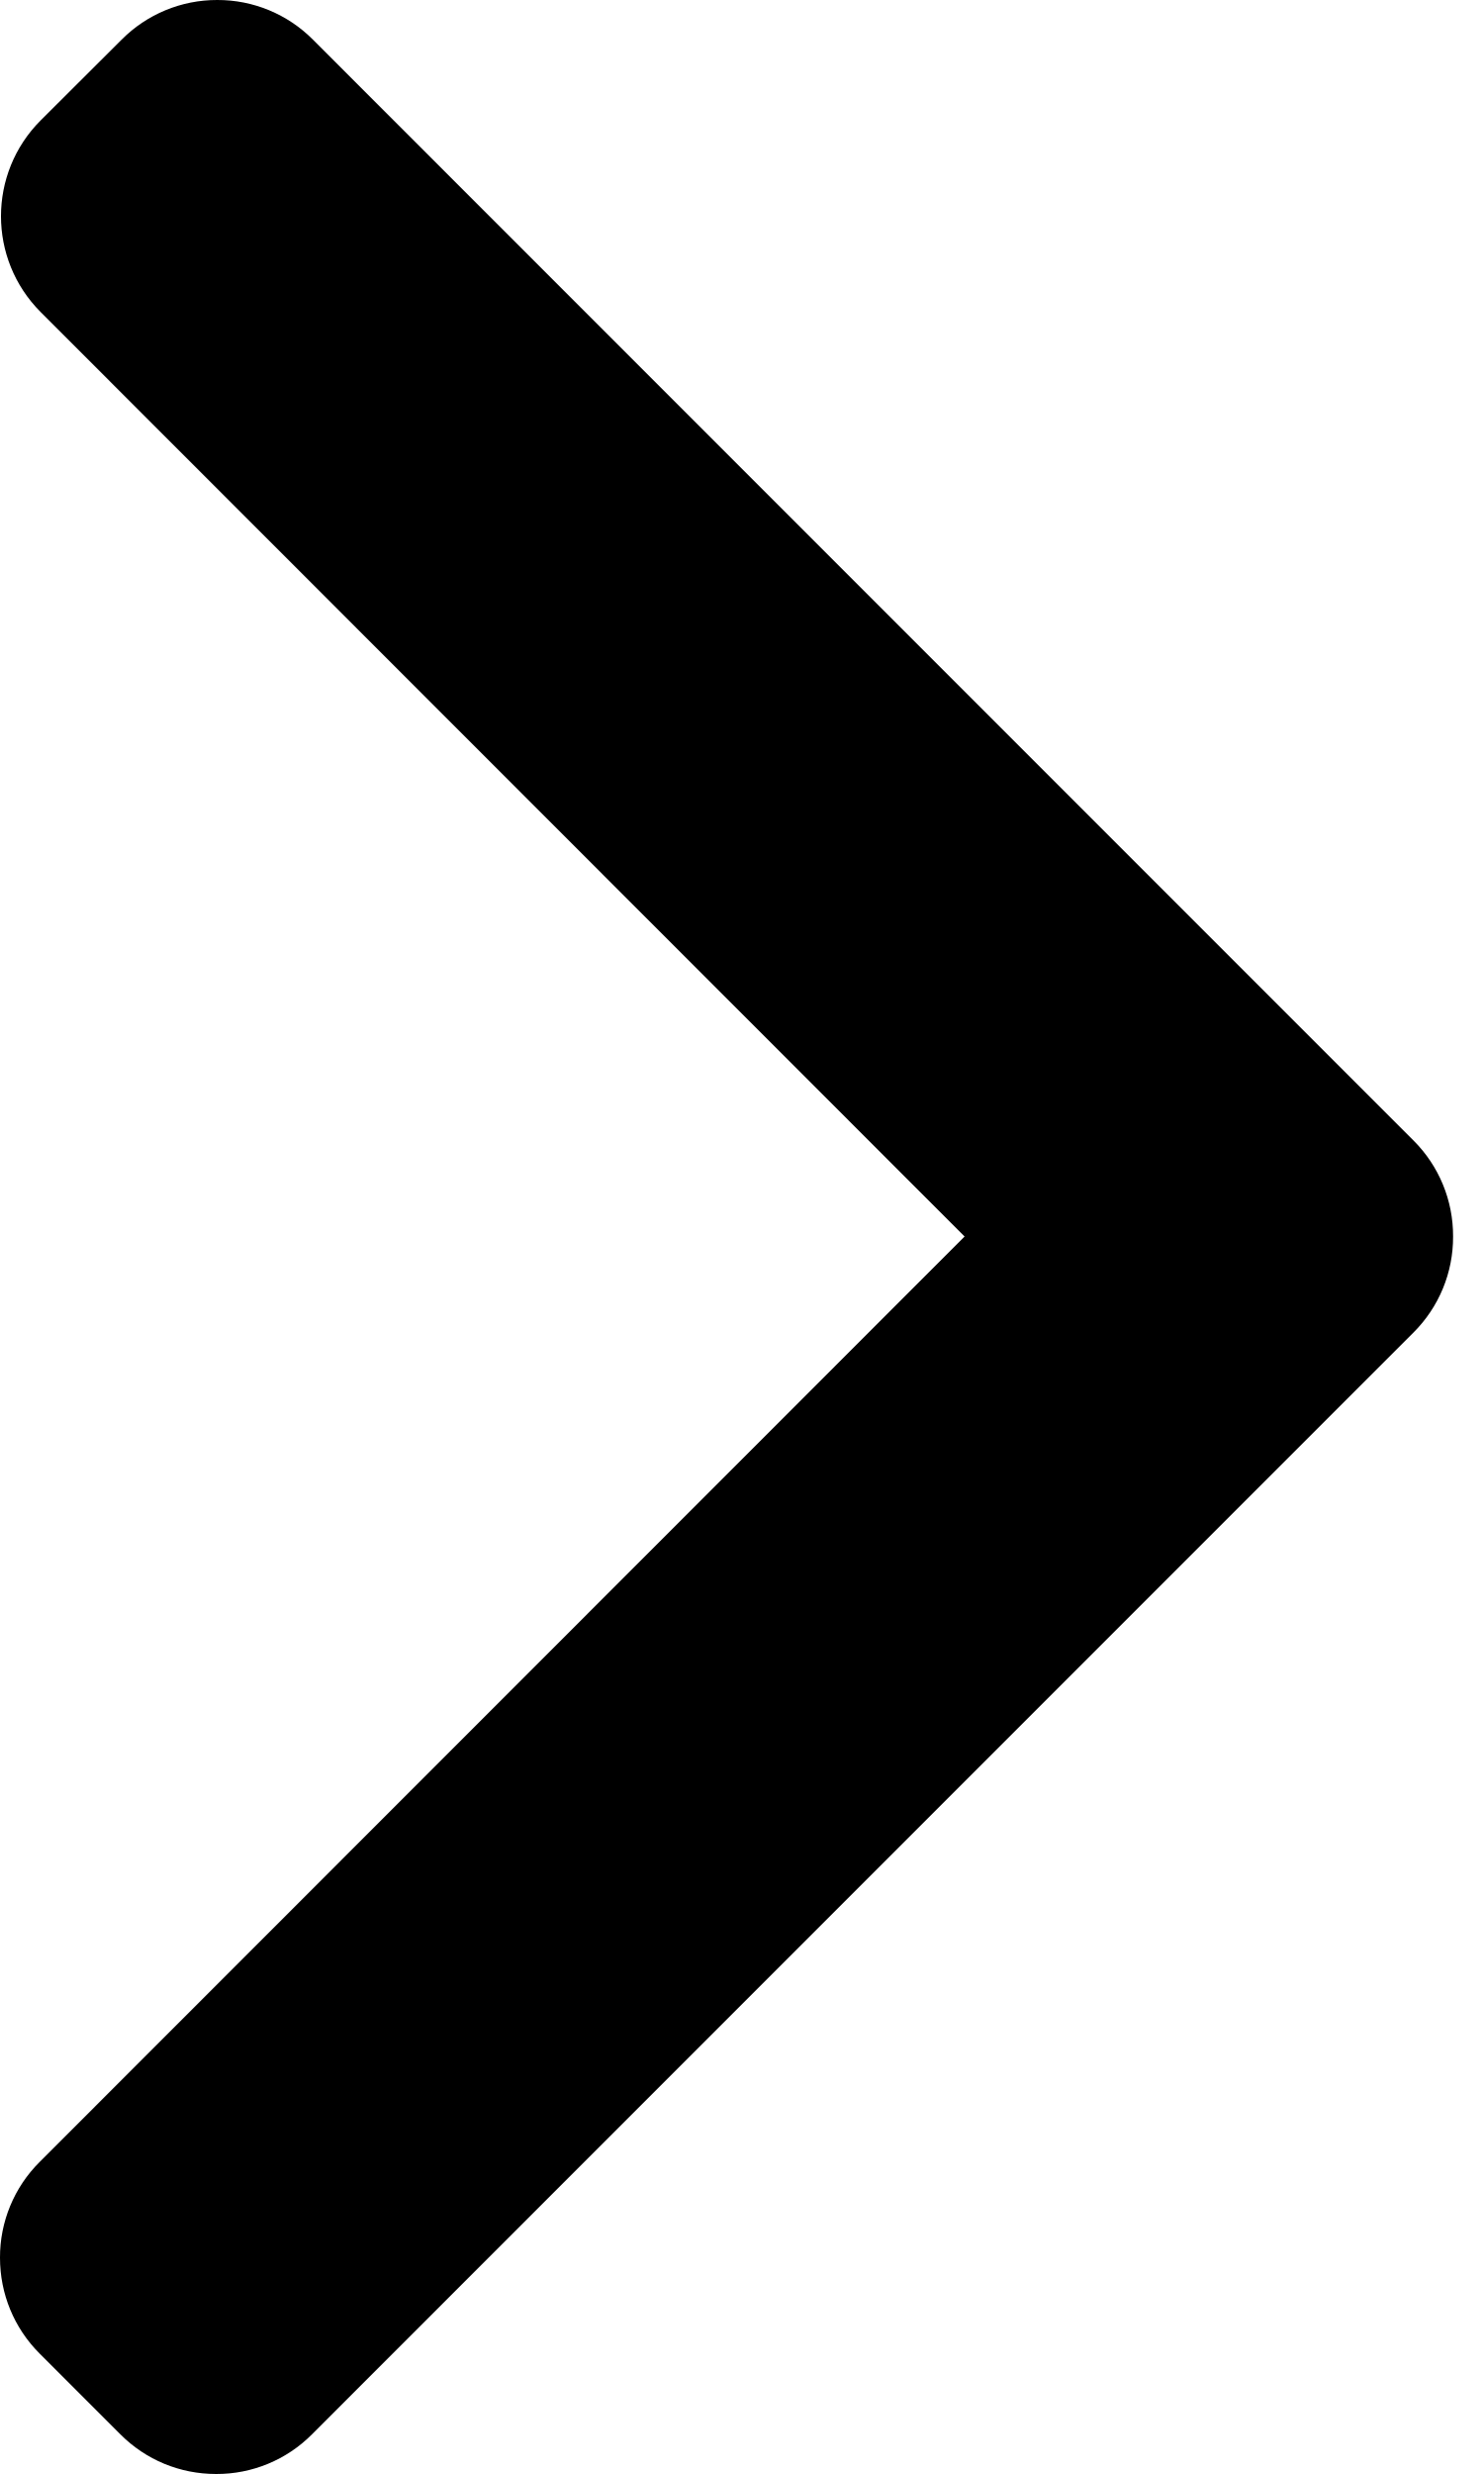
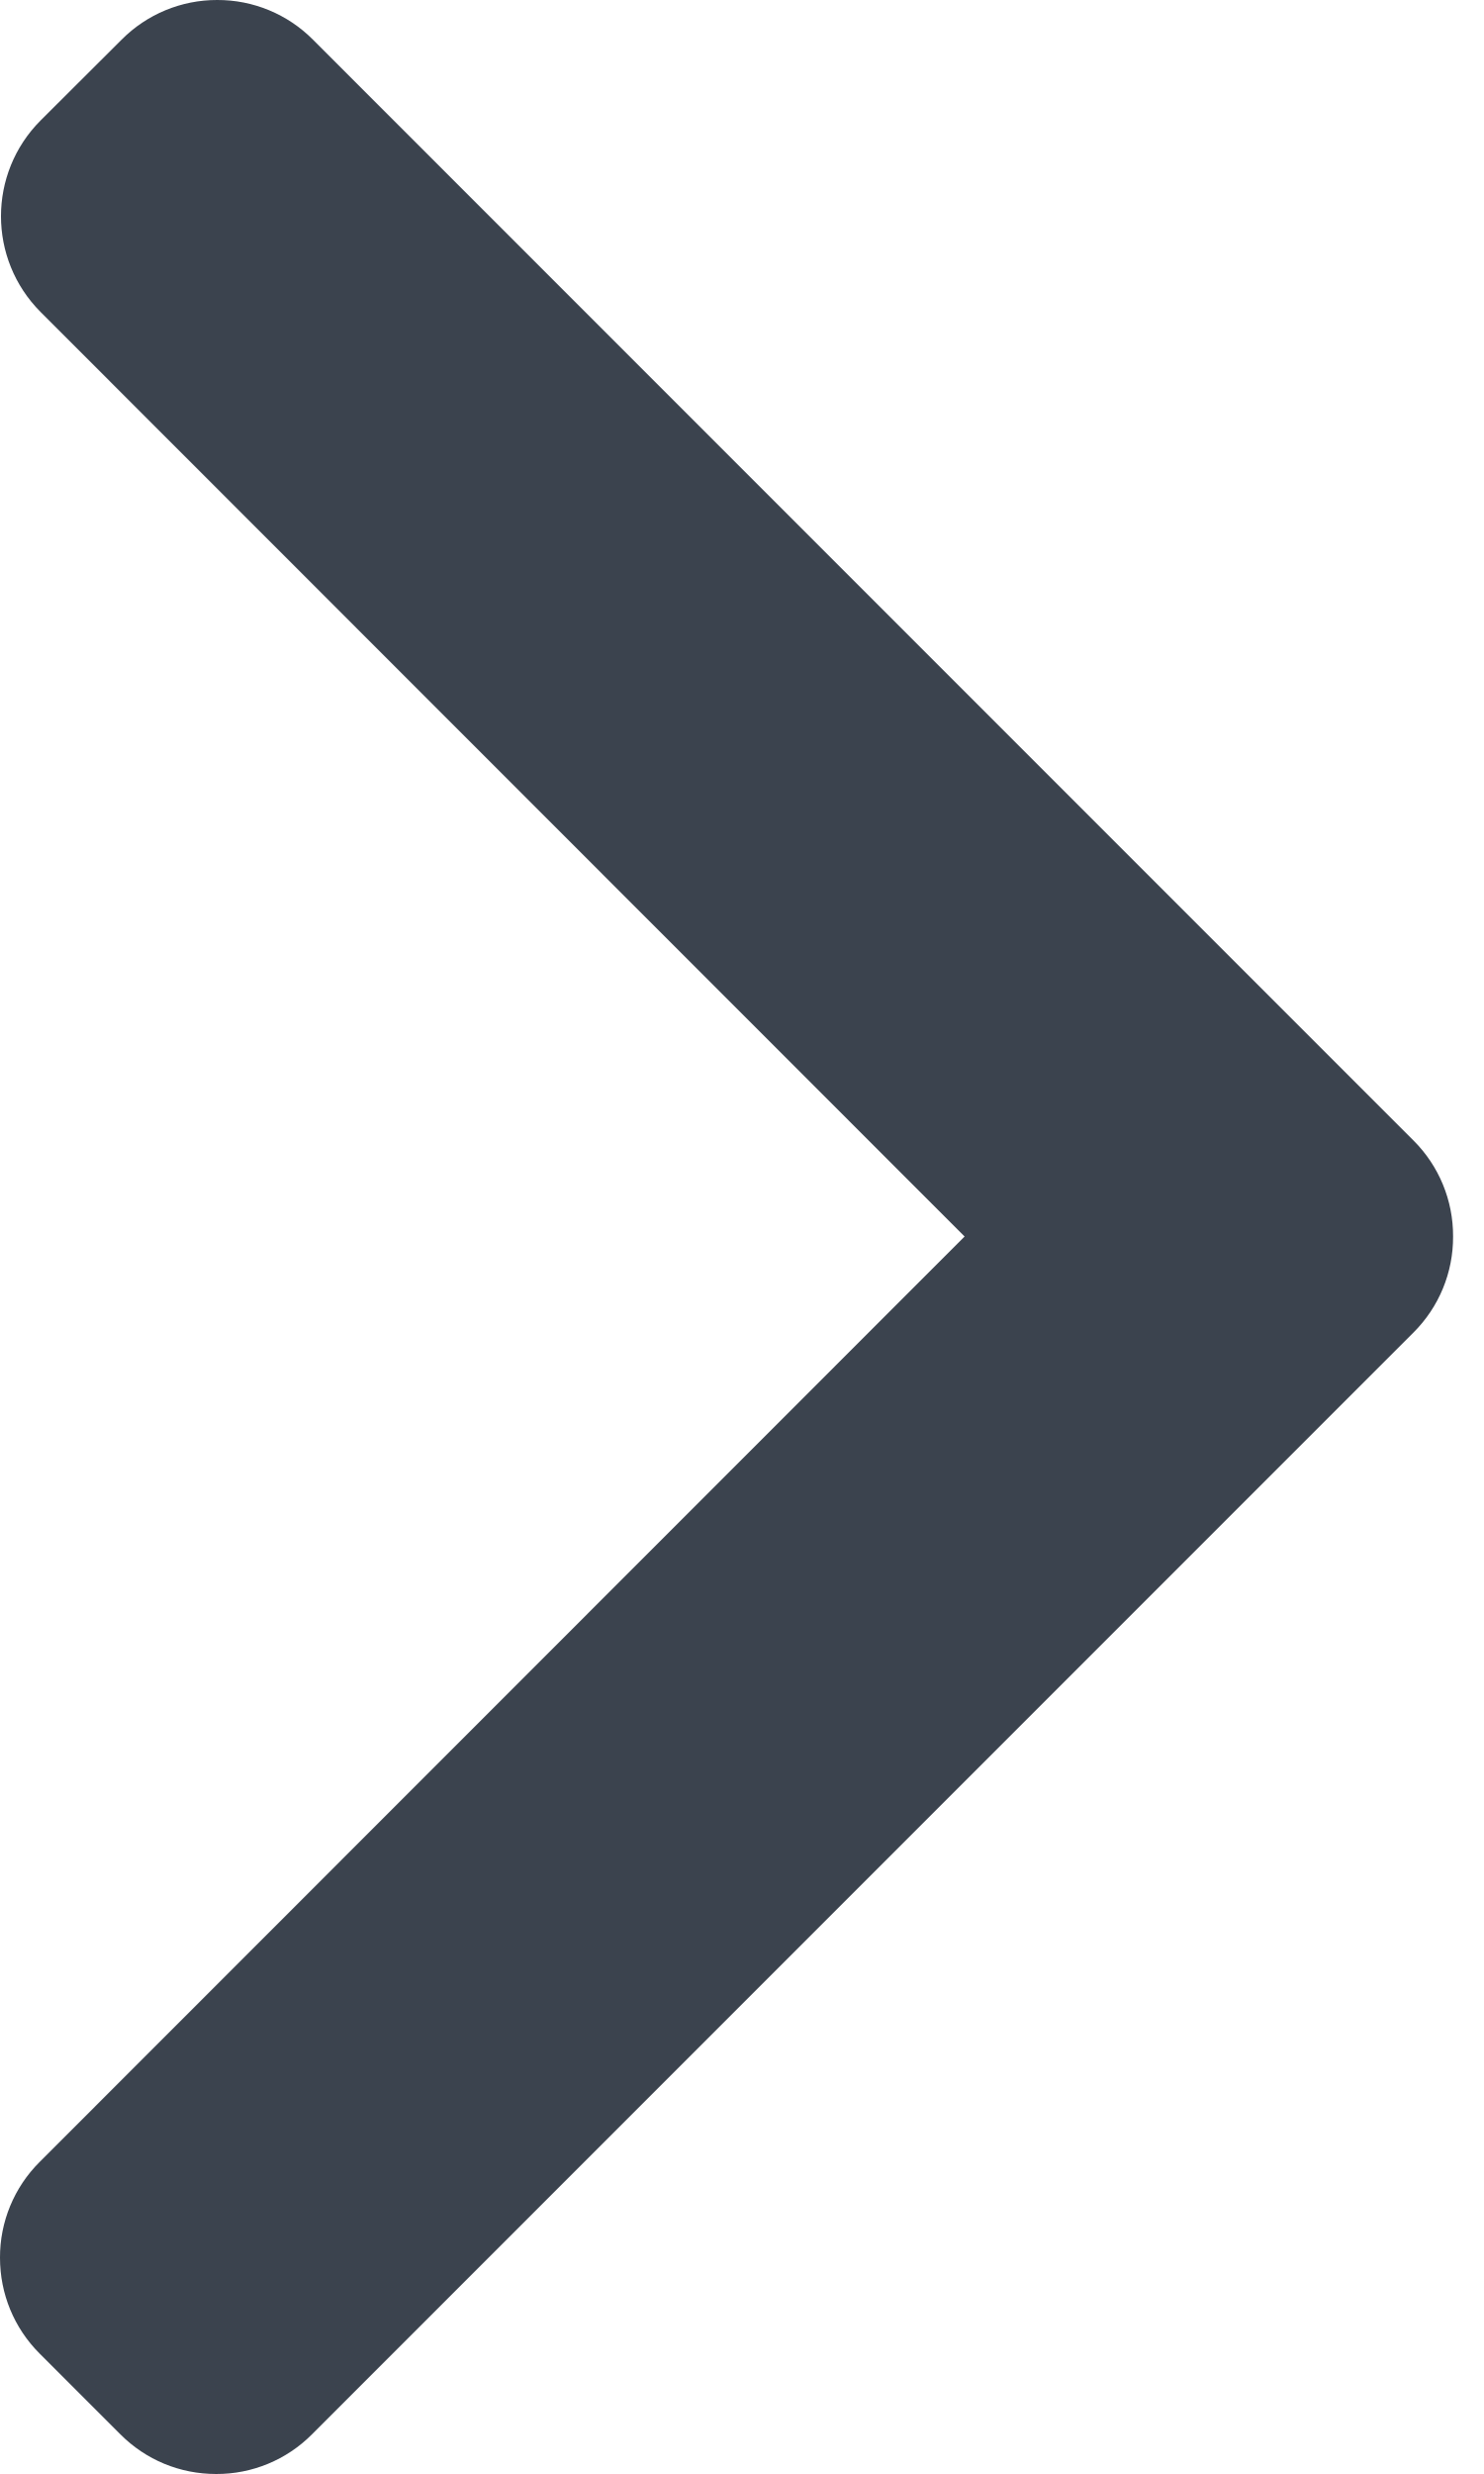
- <svg xmlns="http://www.w3.org/2000/svg" width="6" height="10">
+ <svg xmlns="http://www.w3.org/2000/svg" width="6" height="10" fill="#3b434e">
  <path d="M5.715 4.61 1.265.16A.543.543 0 0 0 .878 0a.543.543 0 0 0-.386.16L.164.487a.548.548 0 0 0 0 .774L3.9 4.998.16 8.739a.543.543 0 0 0-.16.387c0 .146.057.284.16.387l.327.327c.103.103.24.16.387.16a.543.543 0 0 0 .387-.16l4.454-4.454a.544.544 0 0 0 .16-.388.544.544 0 0 0-.16-.388Z" />
</svg>
